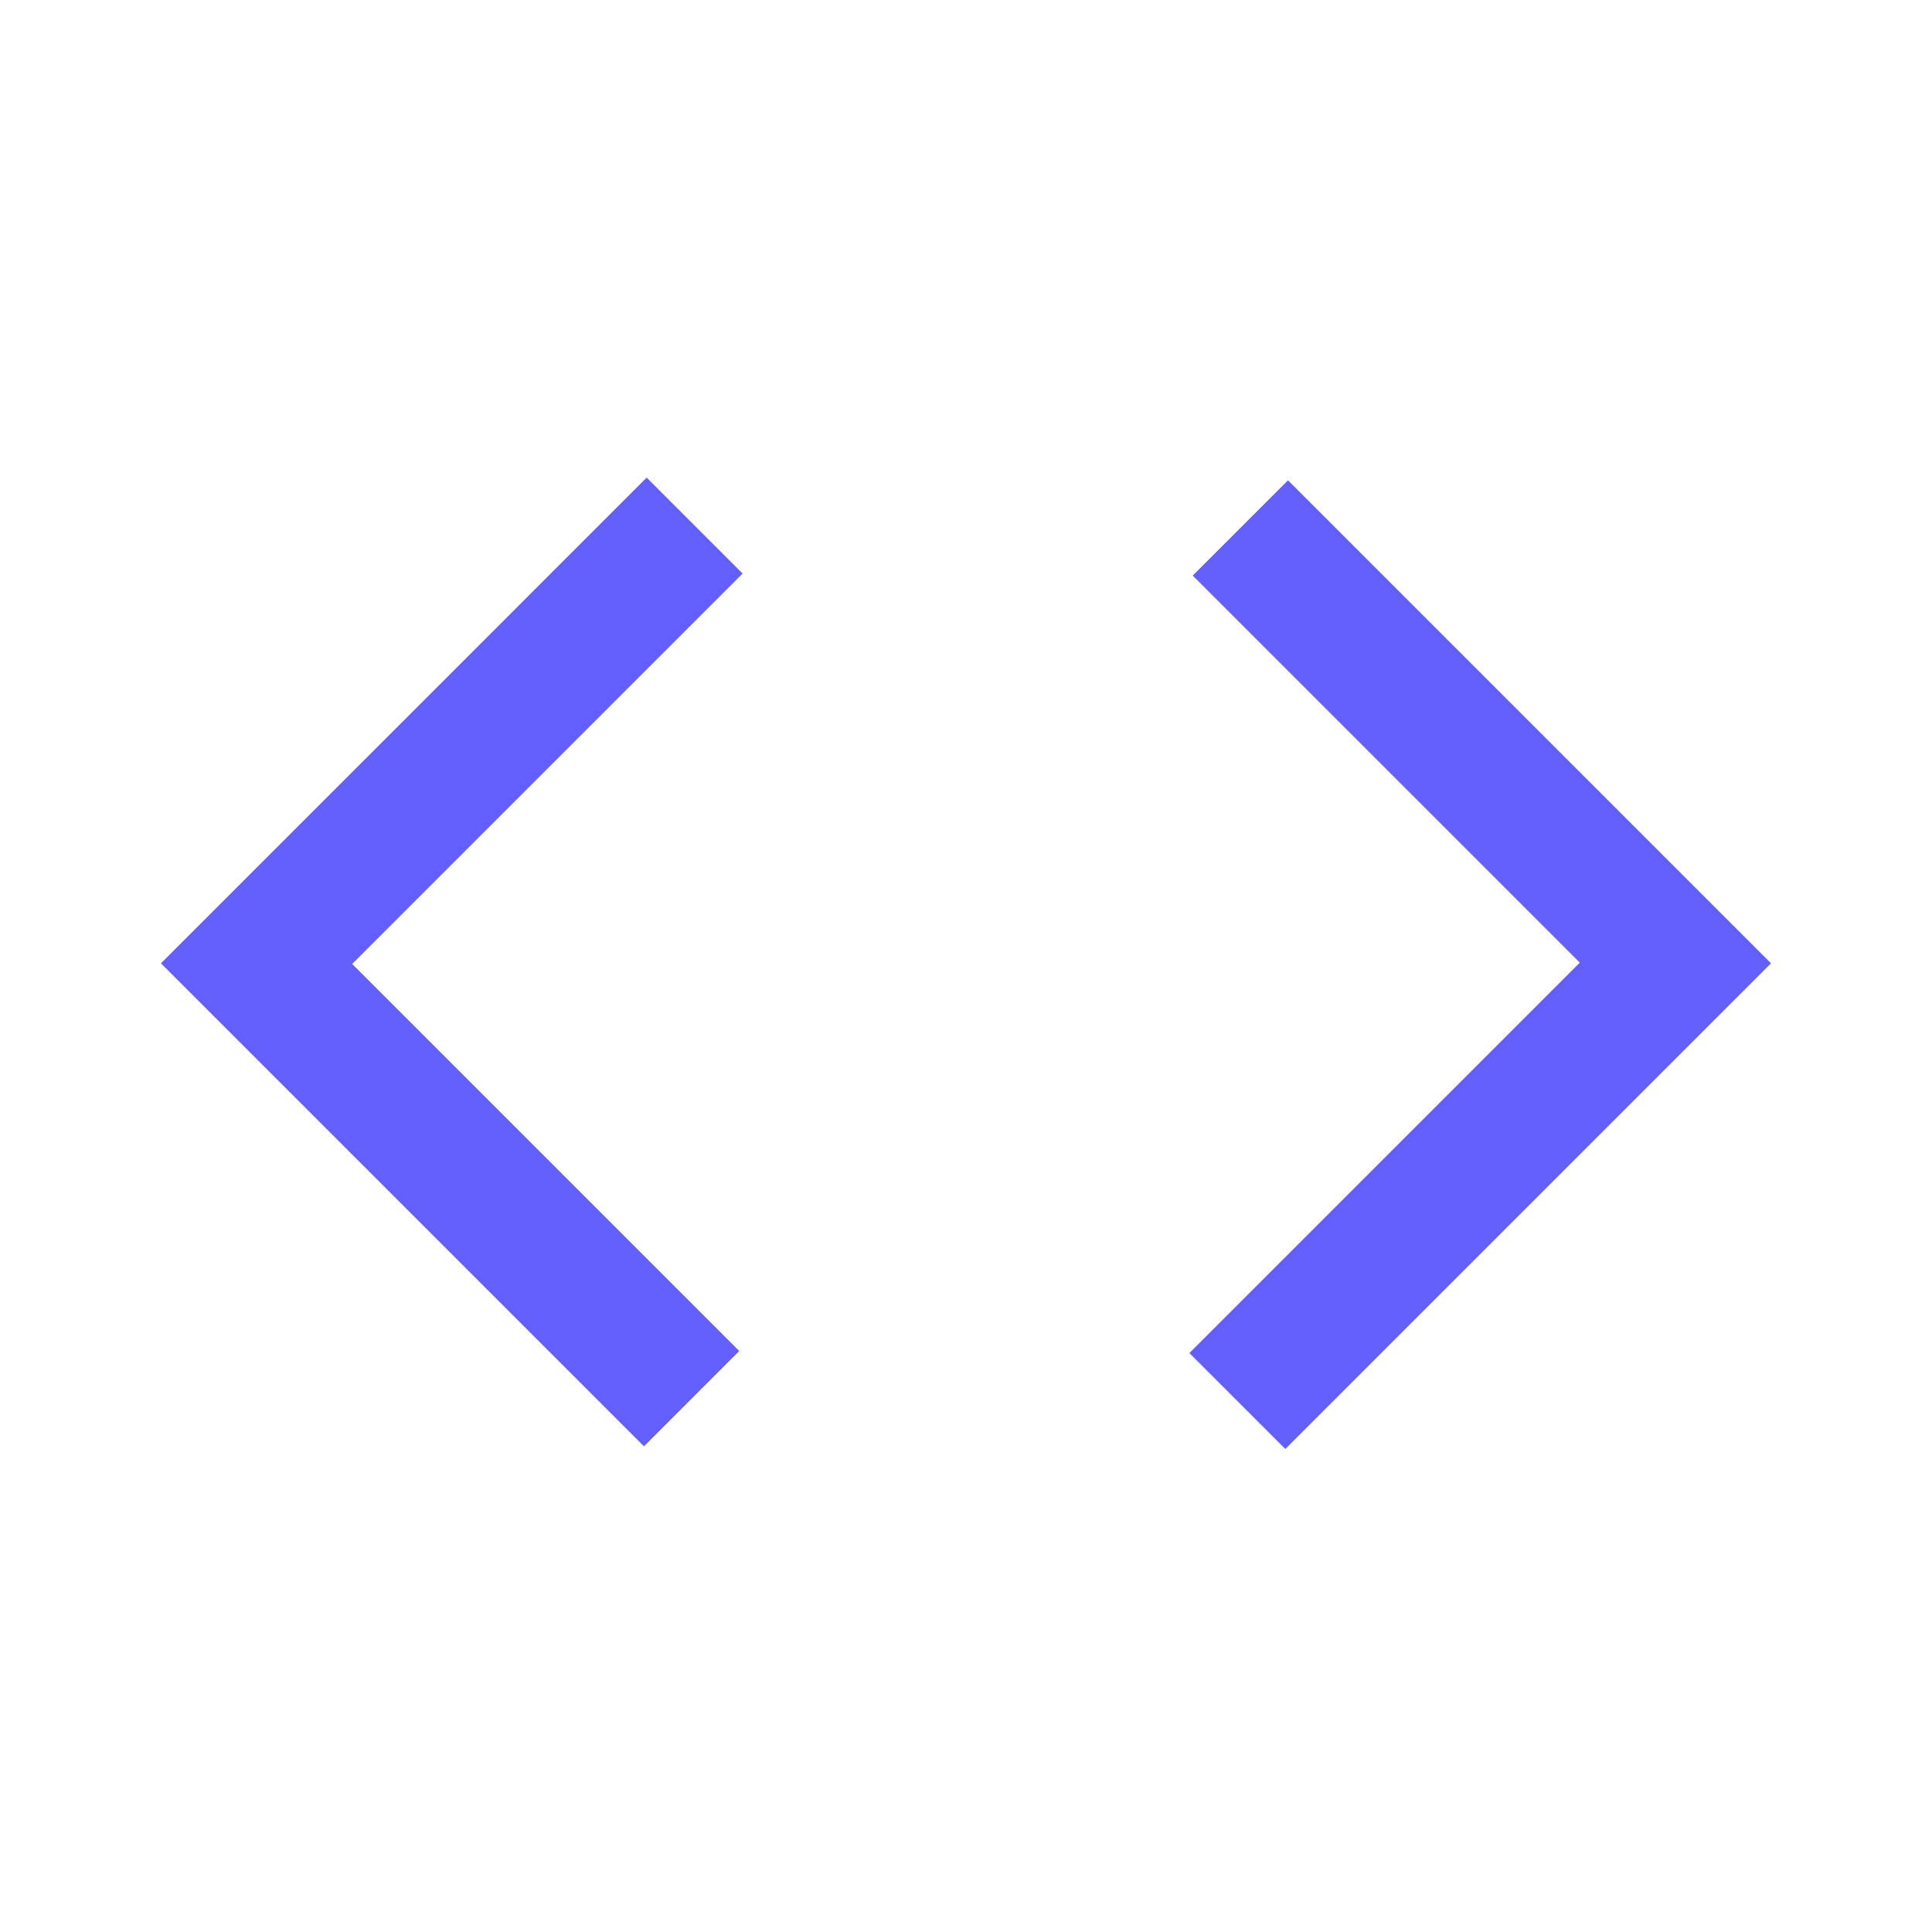
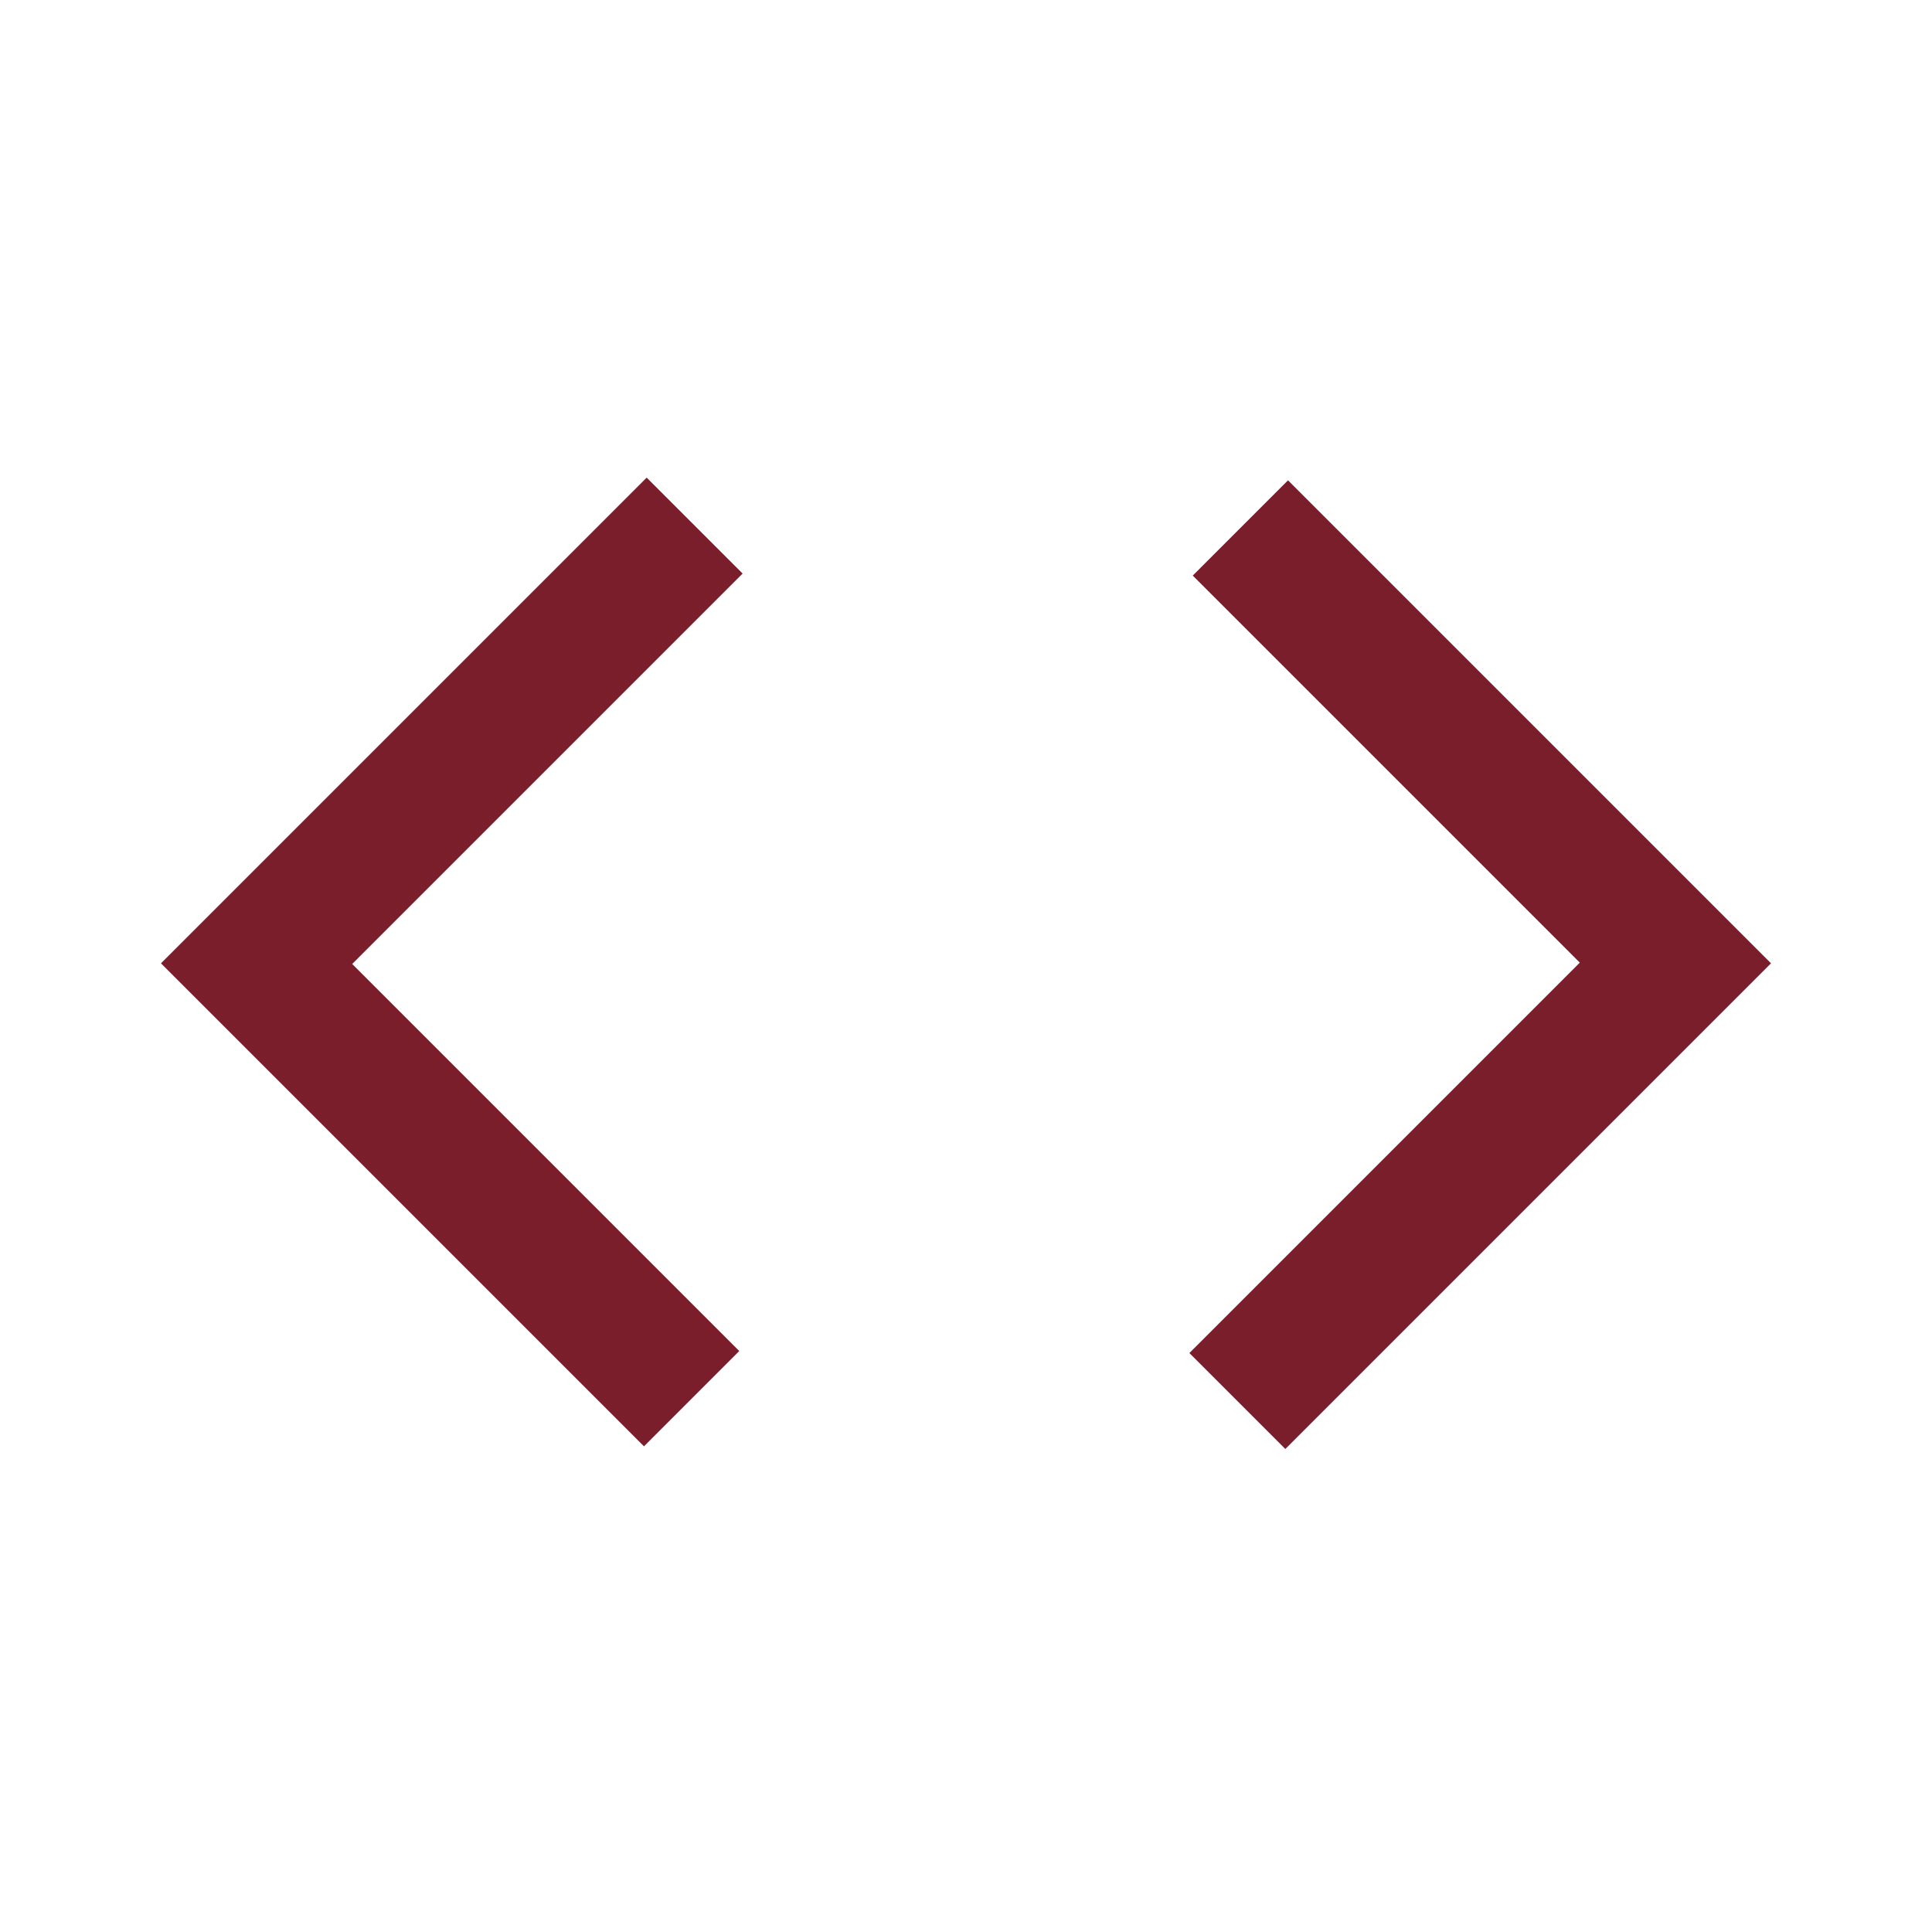
- <svg xmlns="http://www.w3.org/2000/svg" height="40px" viewBox="0 -960 960 960" width="40px" fill="#625FFC">
+ <svg xmlns="http://www.w3.org/2000/svg" height="40px" viewBox="0 -960 960 960" width="40px" fill="#7b1e2b">
  <path d="m320-241.33-240-240 241.33-241.34L369-675 175-481l192.33 192.33L320-241.33ZM638.67-240 591-287.67l194-194L592.67-674 640-721.33l240 240L638.67-240Z" />
</svg>
